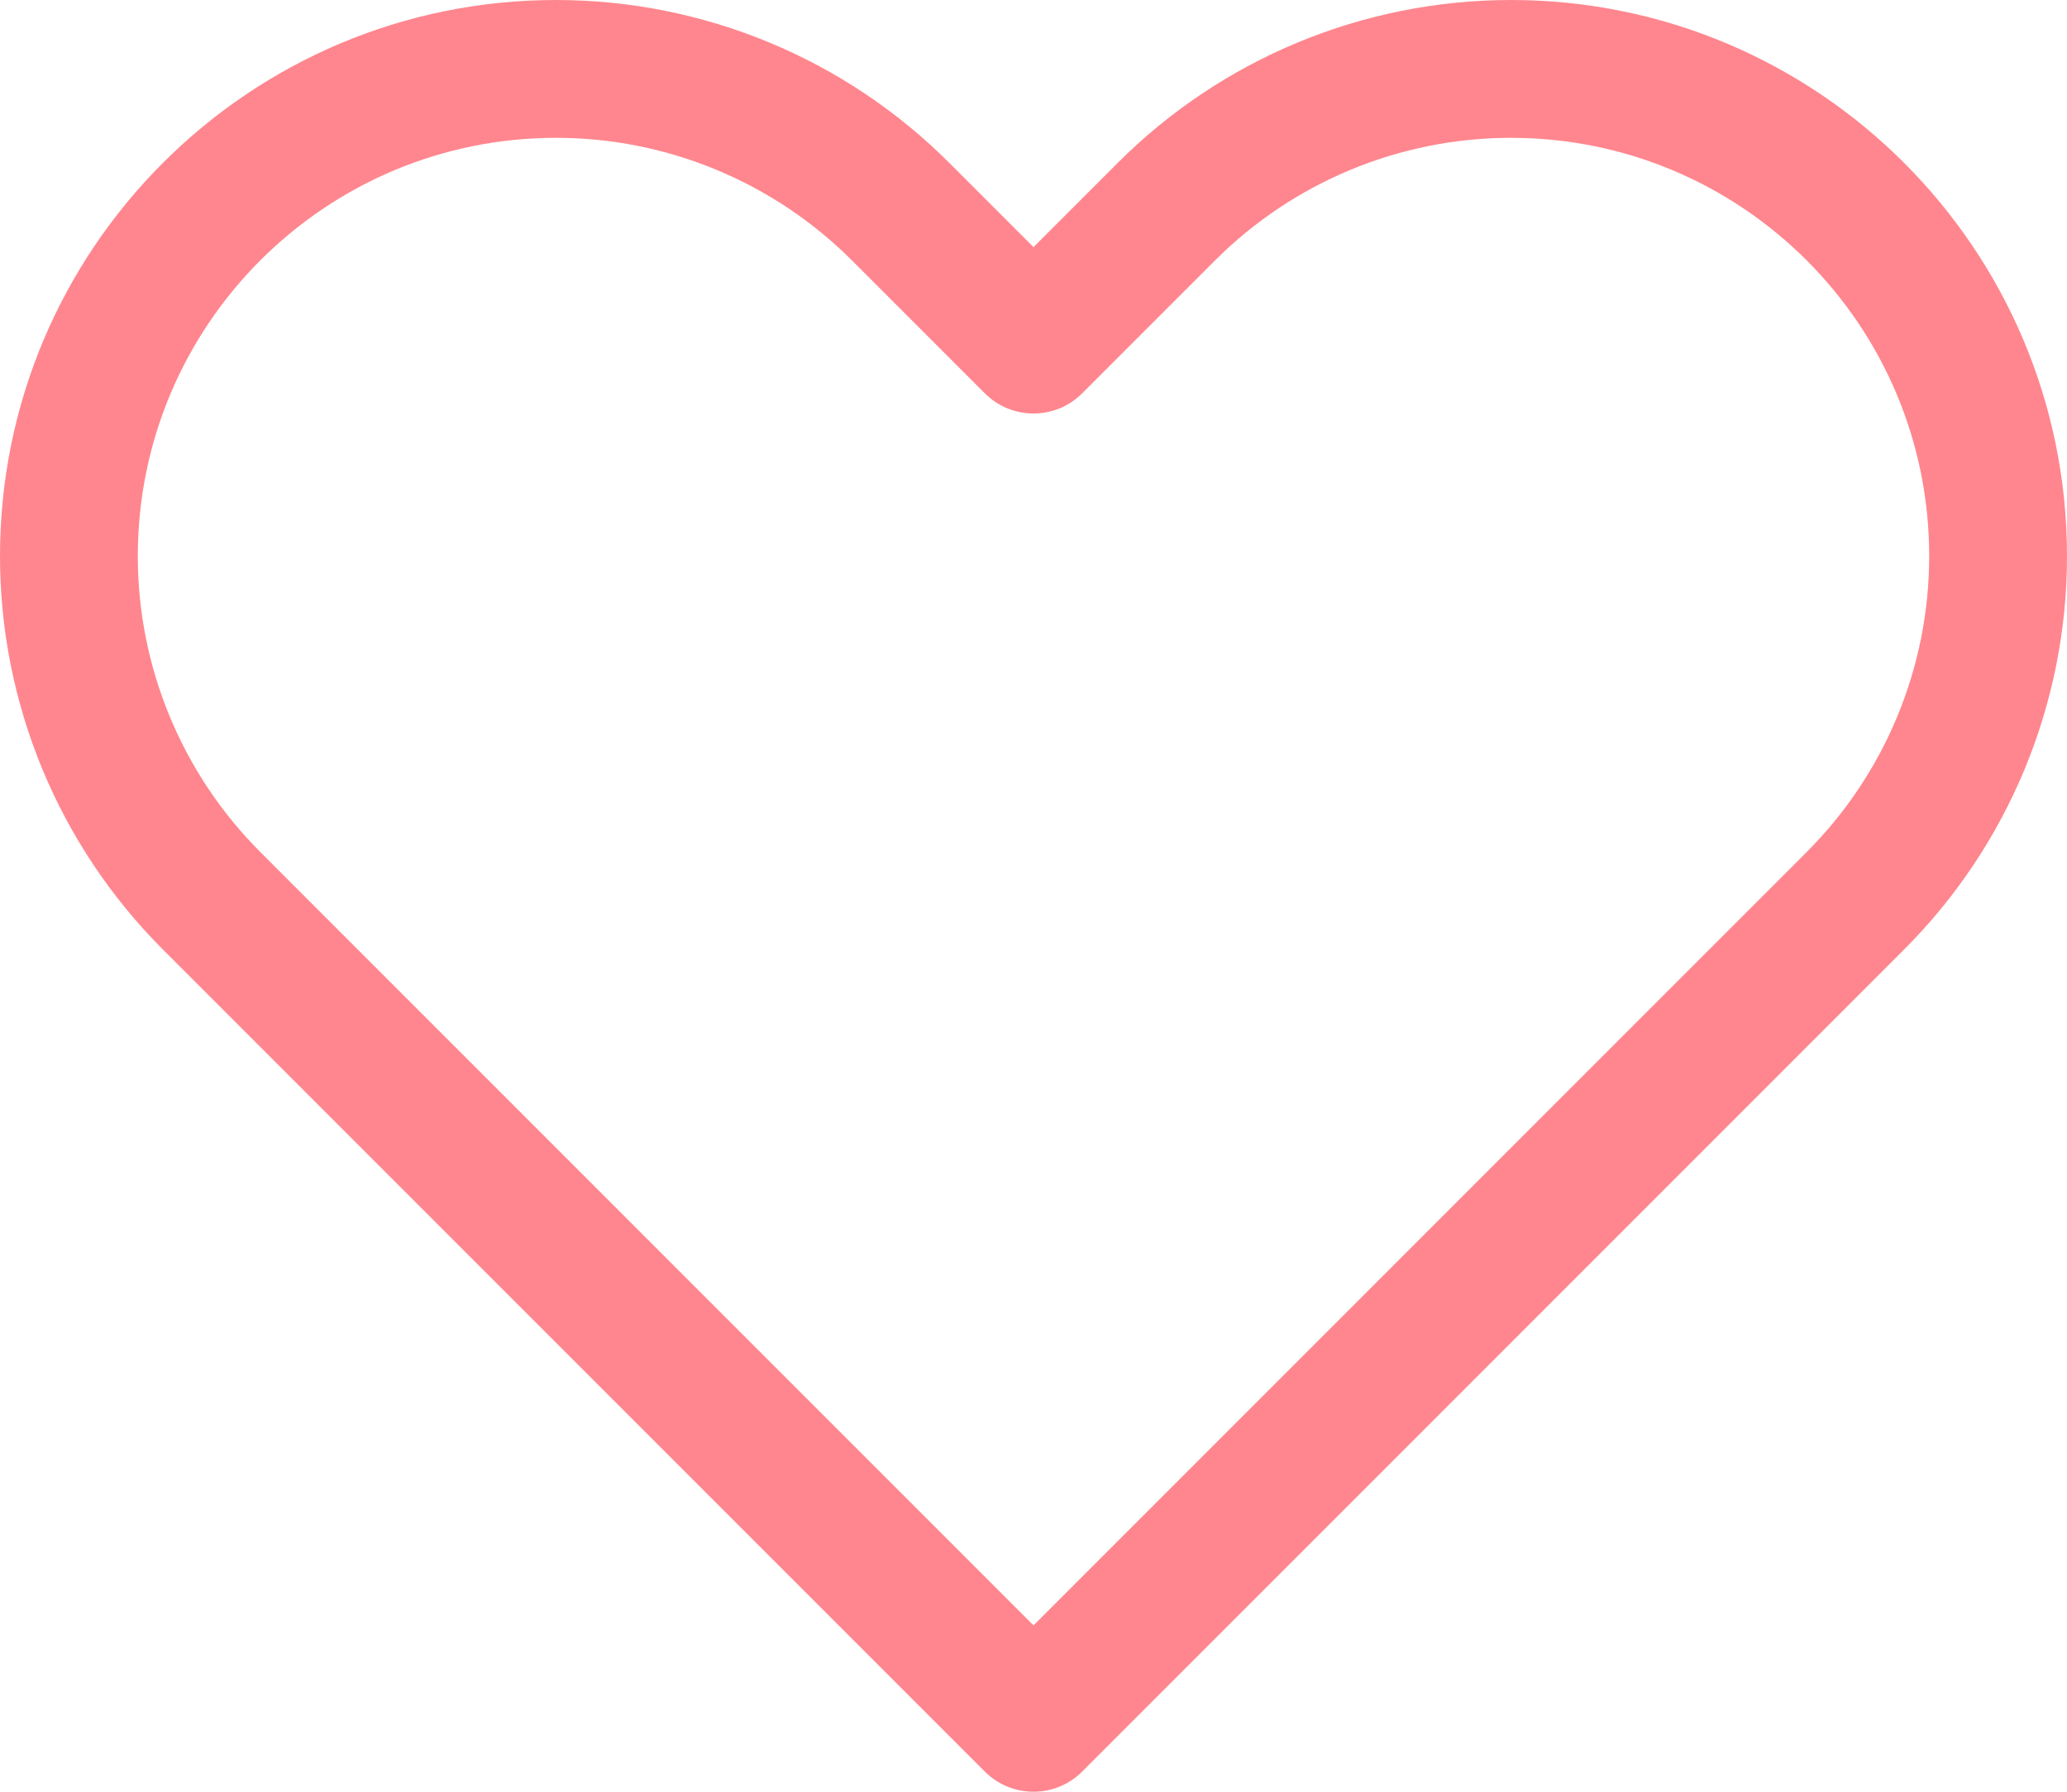
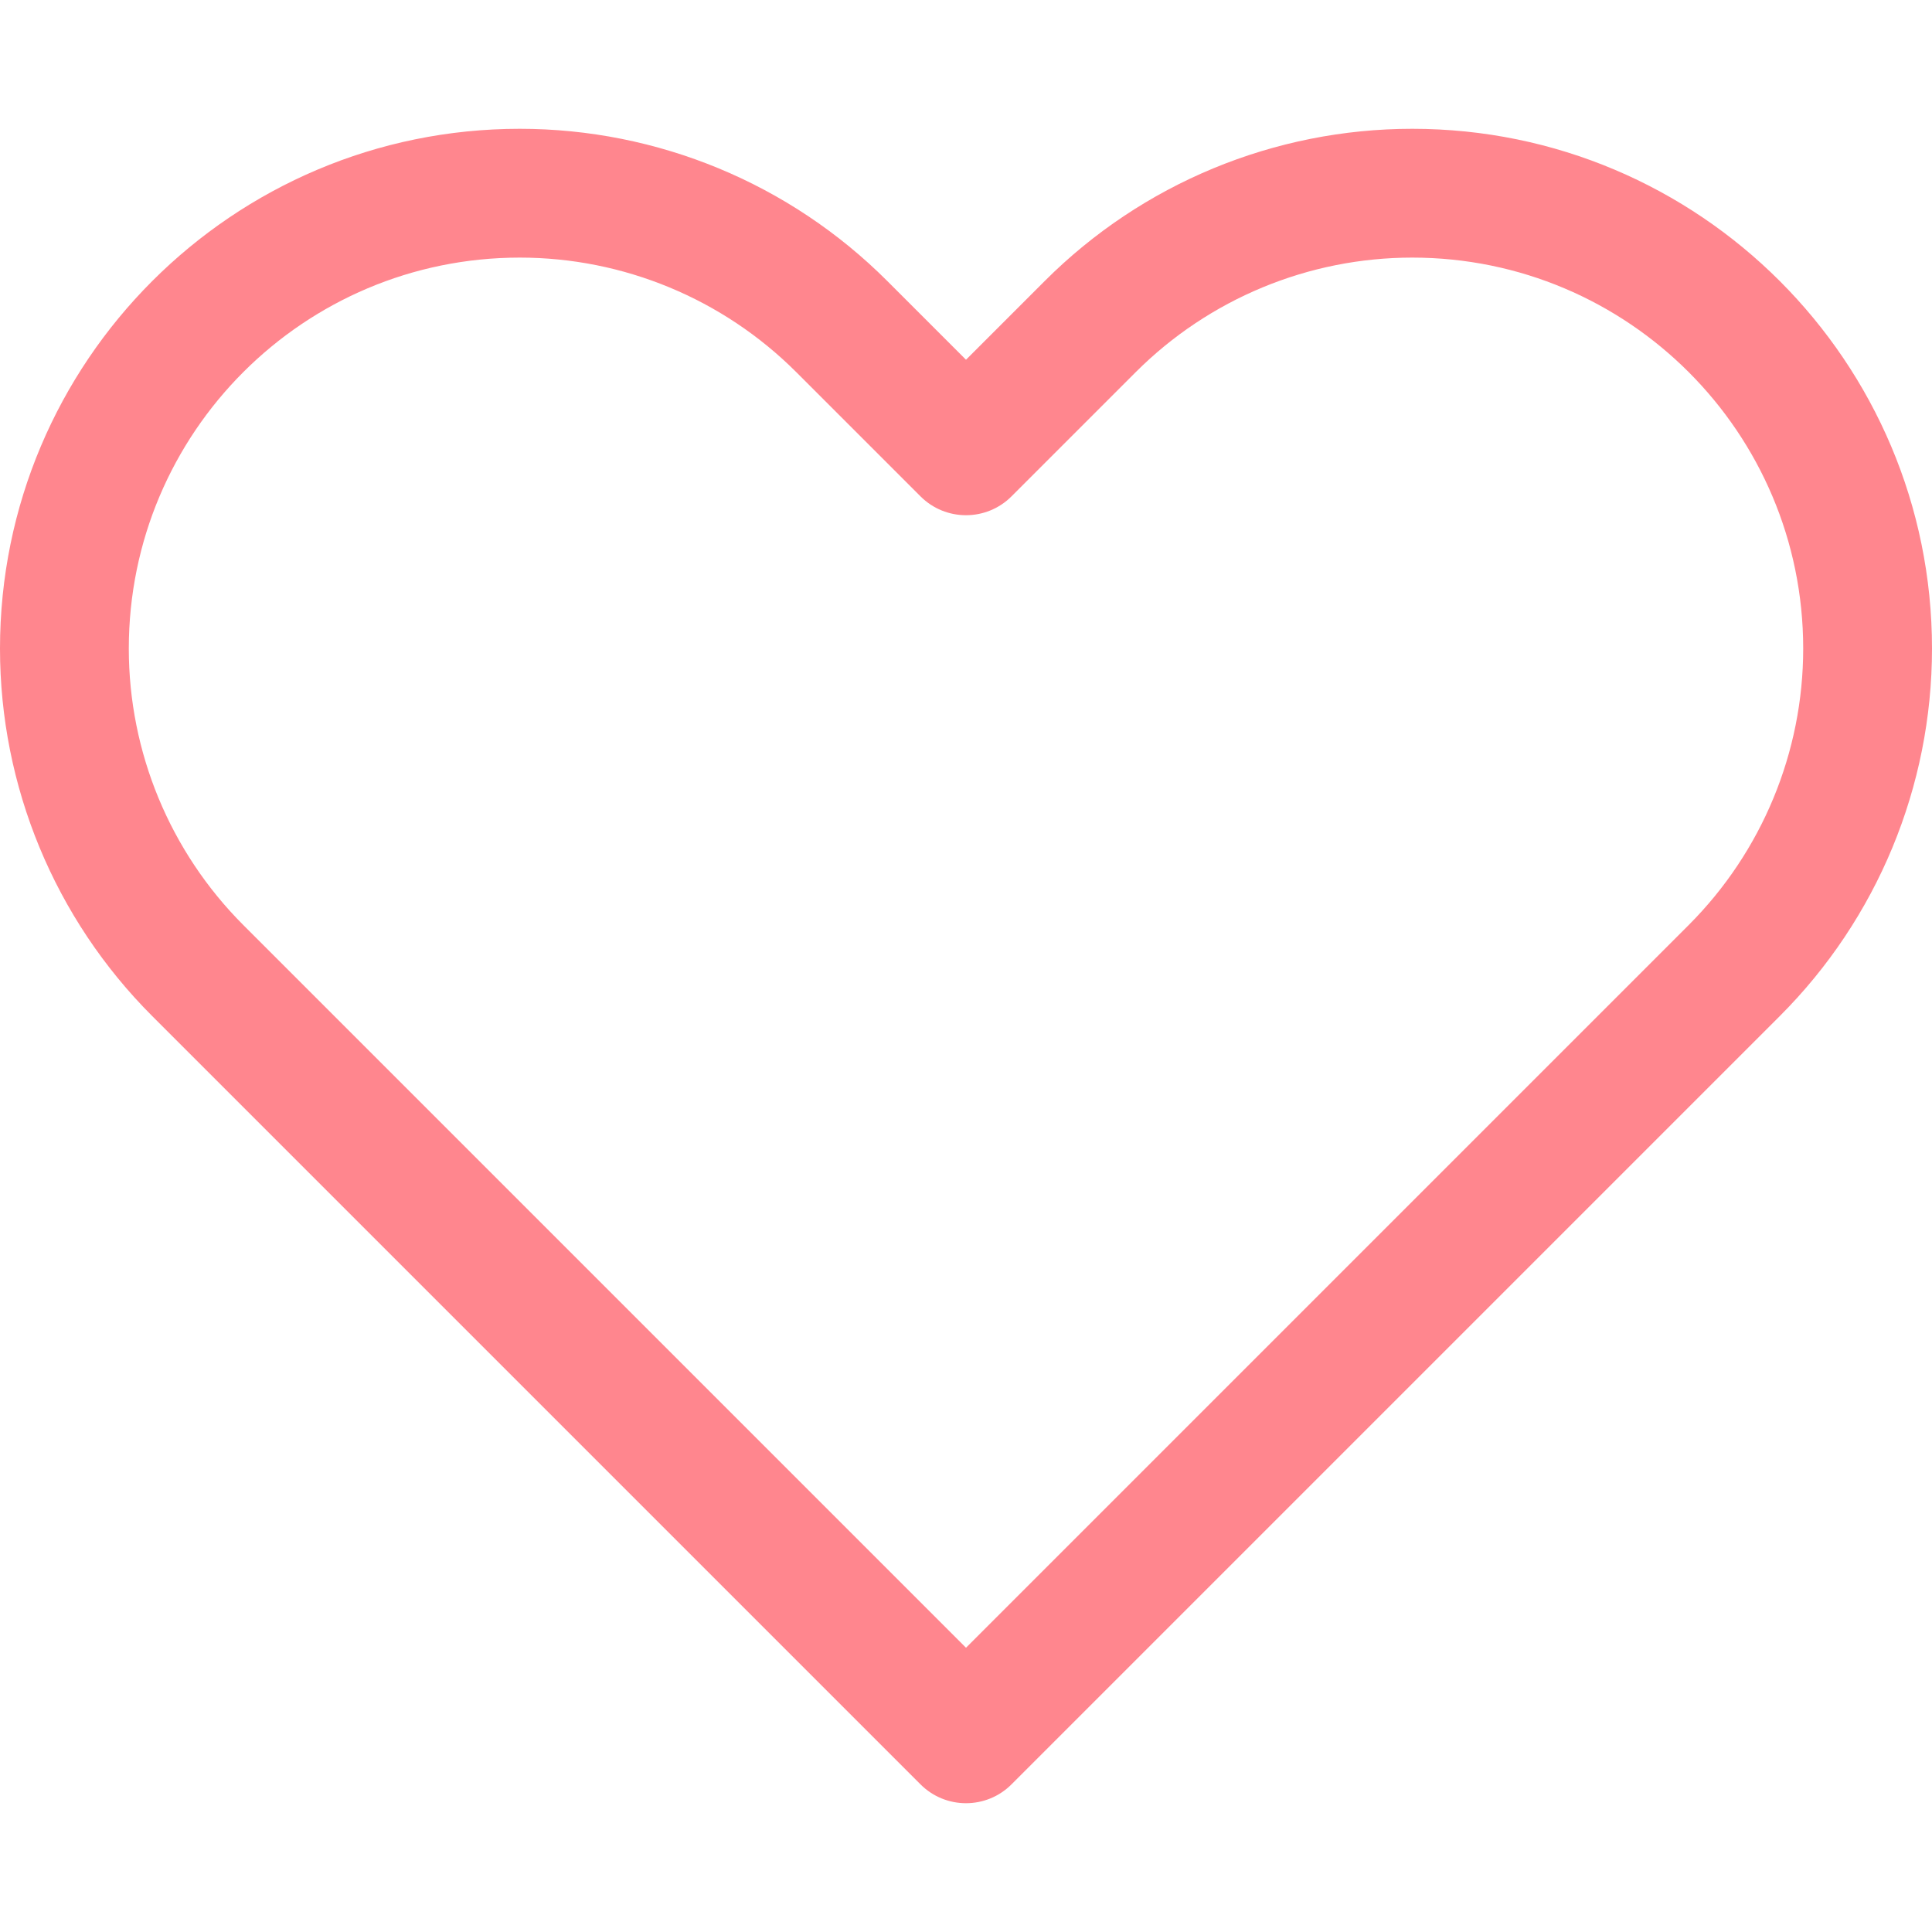
- <svg xmlns="http://www.w3.org/2000/svg" width="30" height="26" viewBox="0 0 30 26" fill="none">
-   <path fill-rule="evenodd" clip-rule="evenodd" d="M8.071 2C4.718 2 2 4.718 2 8.071C2 9.681 2.64 11.225 3.778 12.364L15 23.586L26.222 12.364C27.36 11.225 28 9.681 28 8.071C28 4.718 25.282 2 21.929 2C20.319 2 18.775 2.64 17.636 3.778L15.707 5.707C15.317 6.098 14.683 6.098 14.293 5.707L12.364 3.778C11.225 2.64 9.681 2 8.071 2ZM0 8.071C0 3.614 3.614 0 8.071 0C10.212 0 12.265 0.85 13.778 2.364L15 3.586L16.222 2.364C17.735 0.85 19.788 0 21.929 0C26.387 0 30 3.614 30 8.071C30 10.212 29.15 12.265 27.636 13.778L15.707 25.707C15.317 26.098 14.683 26.098 14.293 25.707L2.364 13.778C0.85 12.265 0 10.212 0 8.071Z" fill="#FF868E" />
+ <svg xmlns="http://www.w3.org/2000/svg" width="30" height="30" viewBox="0 0 30 30" fill="none">
+   <path fill-rule="evenodd" clip-rule="evenodd" d="M8.071 4C4.718 4 2 6.718 2 10.071C2 11.681 2.64 13.225 3.778 14.364L15 25.586L26.222 14.364C27.36 13.225 28 11.681 28 10.071C28 6.718 25.282 4 21.929 4C20.319 4 18.775 4.64 17.636 5.778L15.707 7.707C15.317 8.098 14.683 8.098 14.293 7.707L12.364 5.778C11.225 4.64 9.681 4 8.071 4ZM0 10.071C0 5.614 3.614 2 8.071 2C10.212 2 12.265 2.85 13.778 4.364L15 5.586L16.222 4.364C17.735 2.85 19.788 2 21.929 2C26.387 2 30 5.614 30 10.071C30 12.212 29.15 14.265 27.636 15.778L15.707 27.707C15.317 28.098 14.683 28.098 14.293 27.707L2.364 15.778C0.85 14.265 0 12.212 0 10.071Z" fill="#FF868E" />
</svg>
